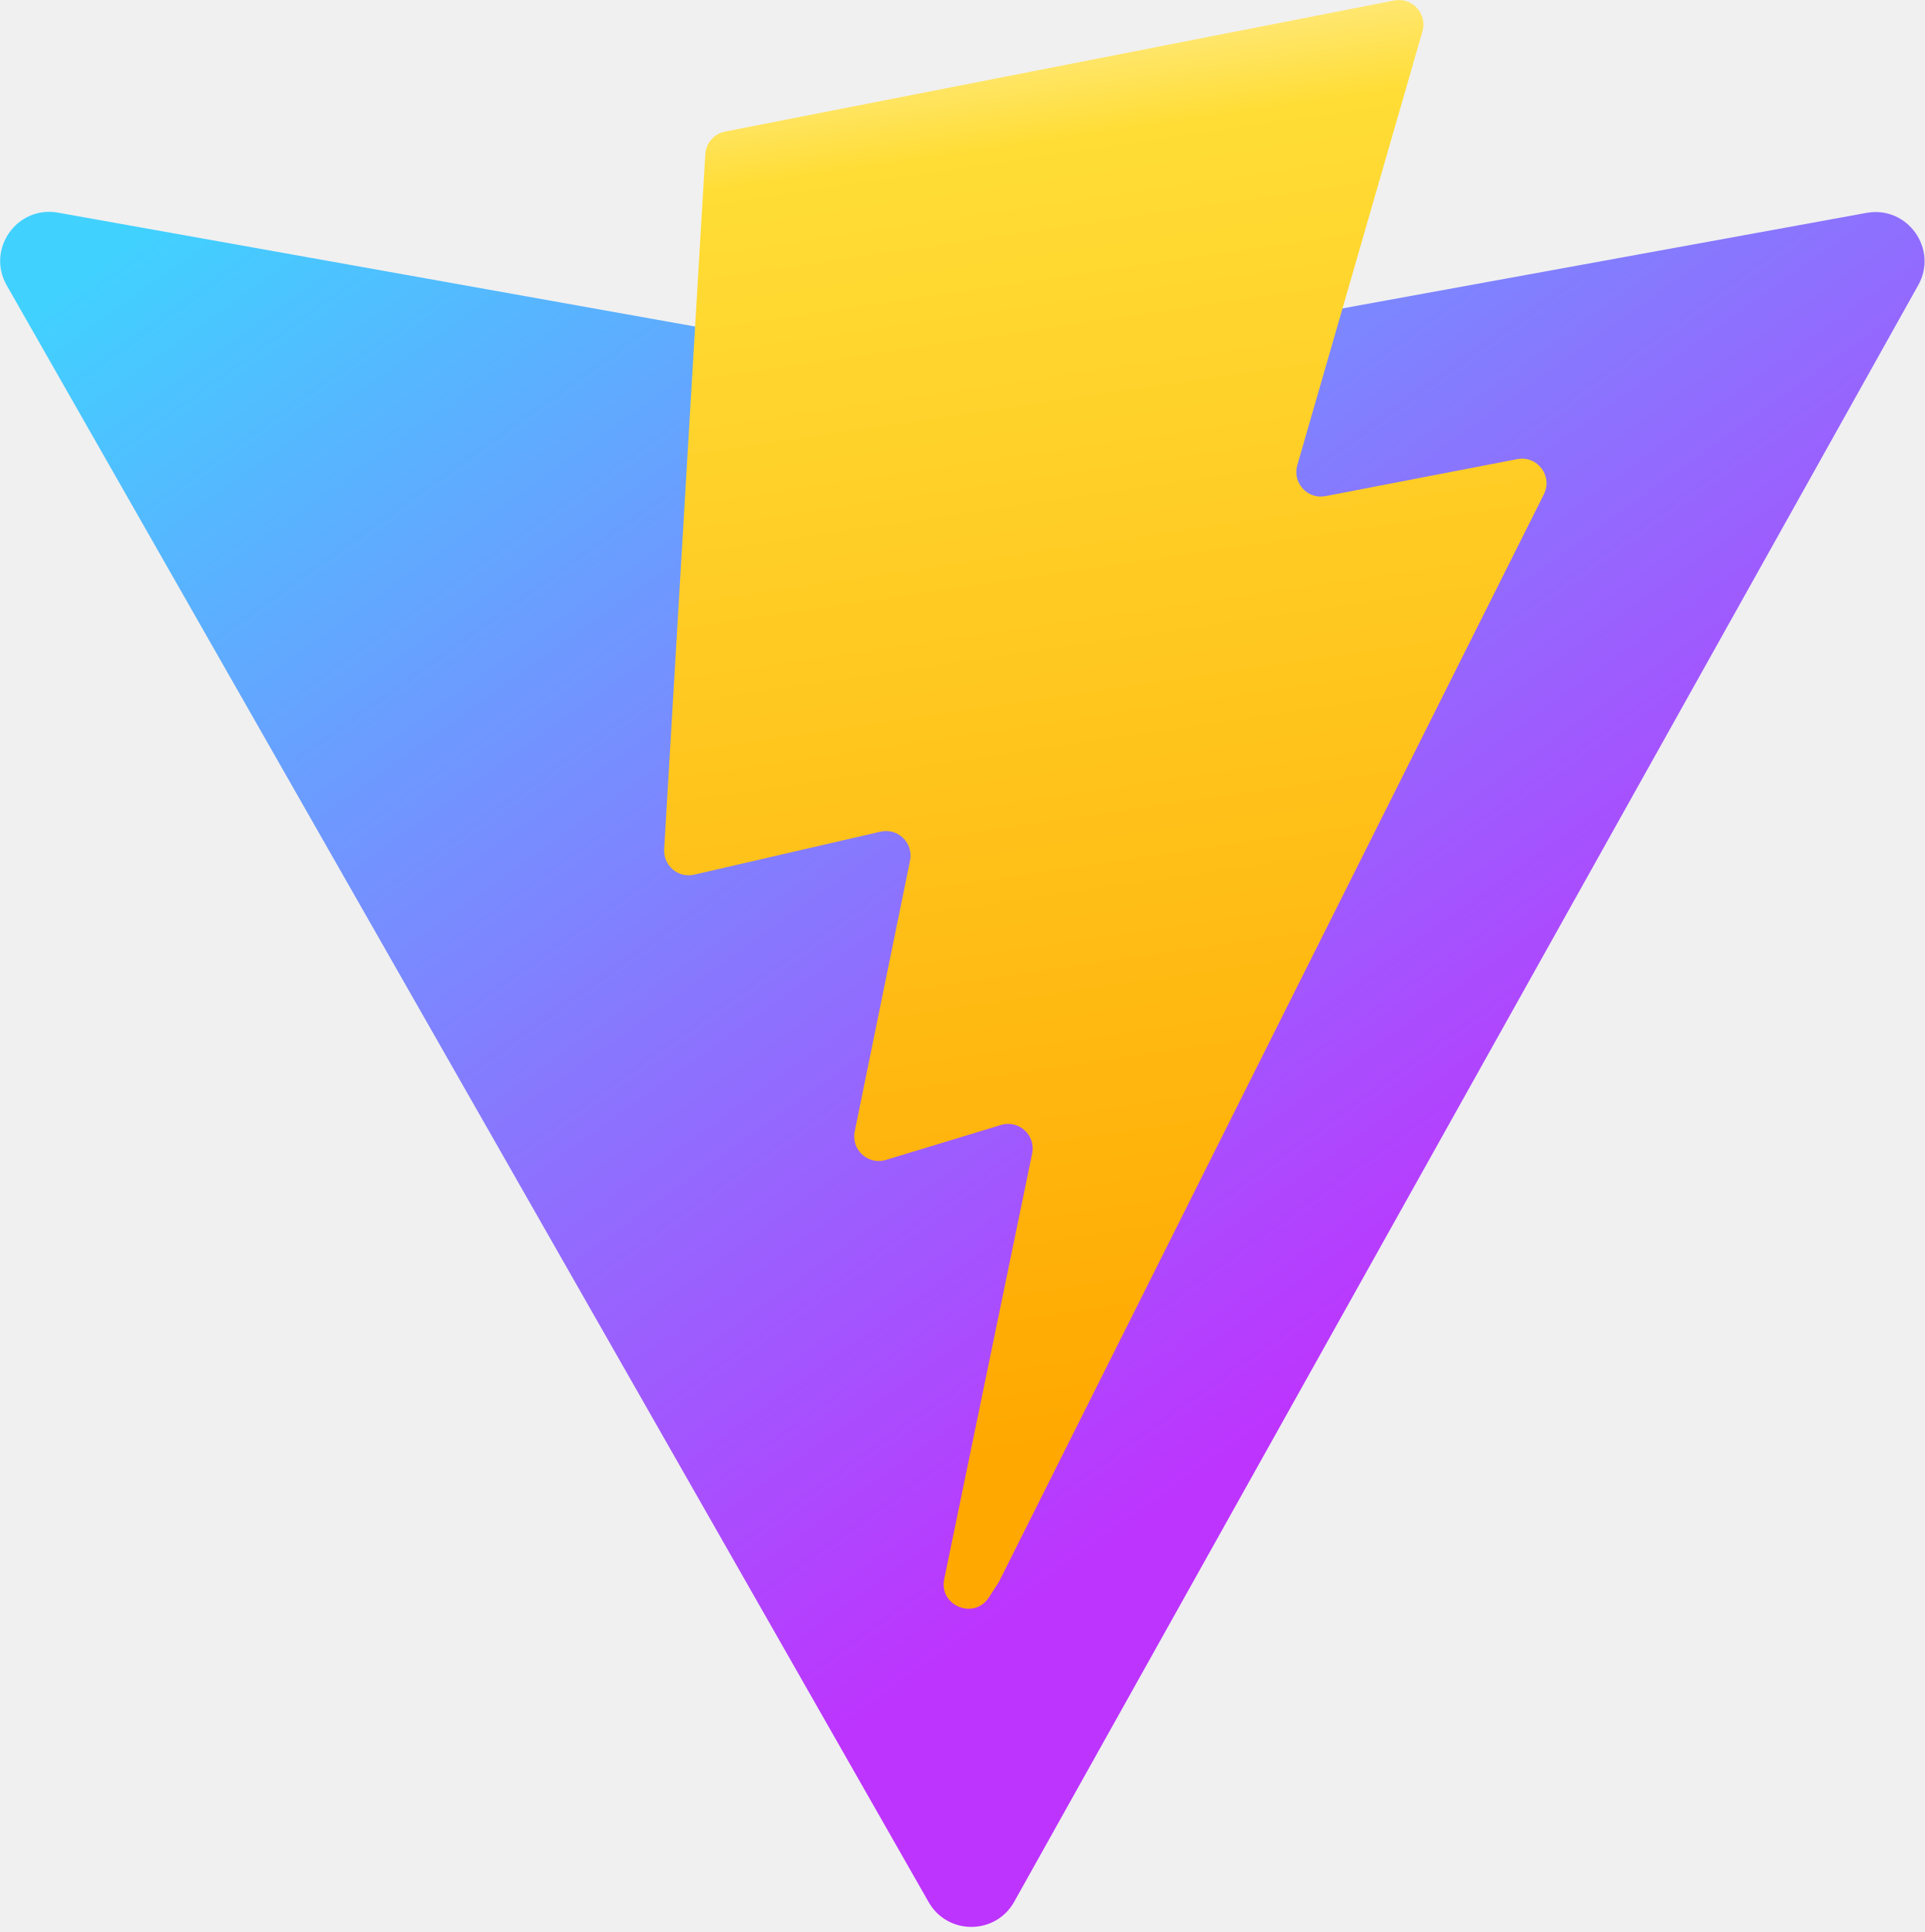
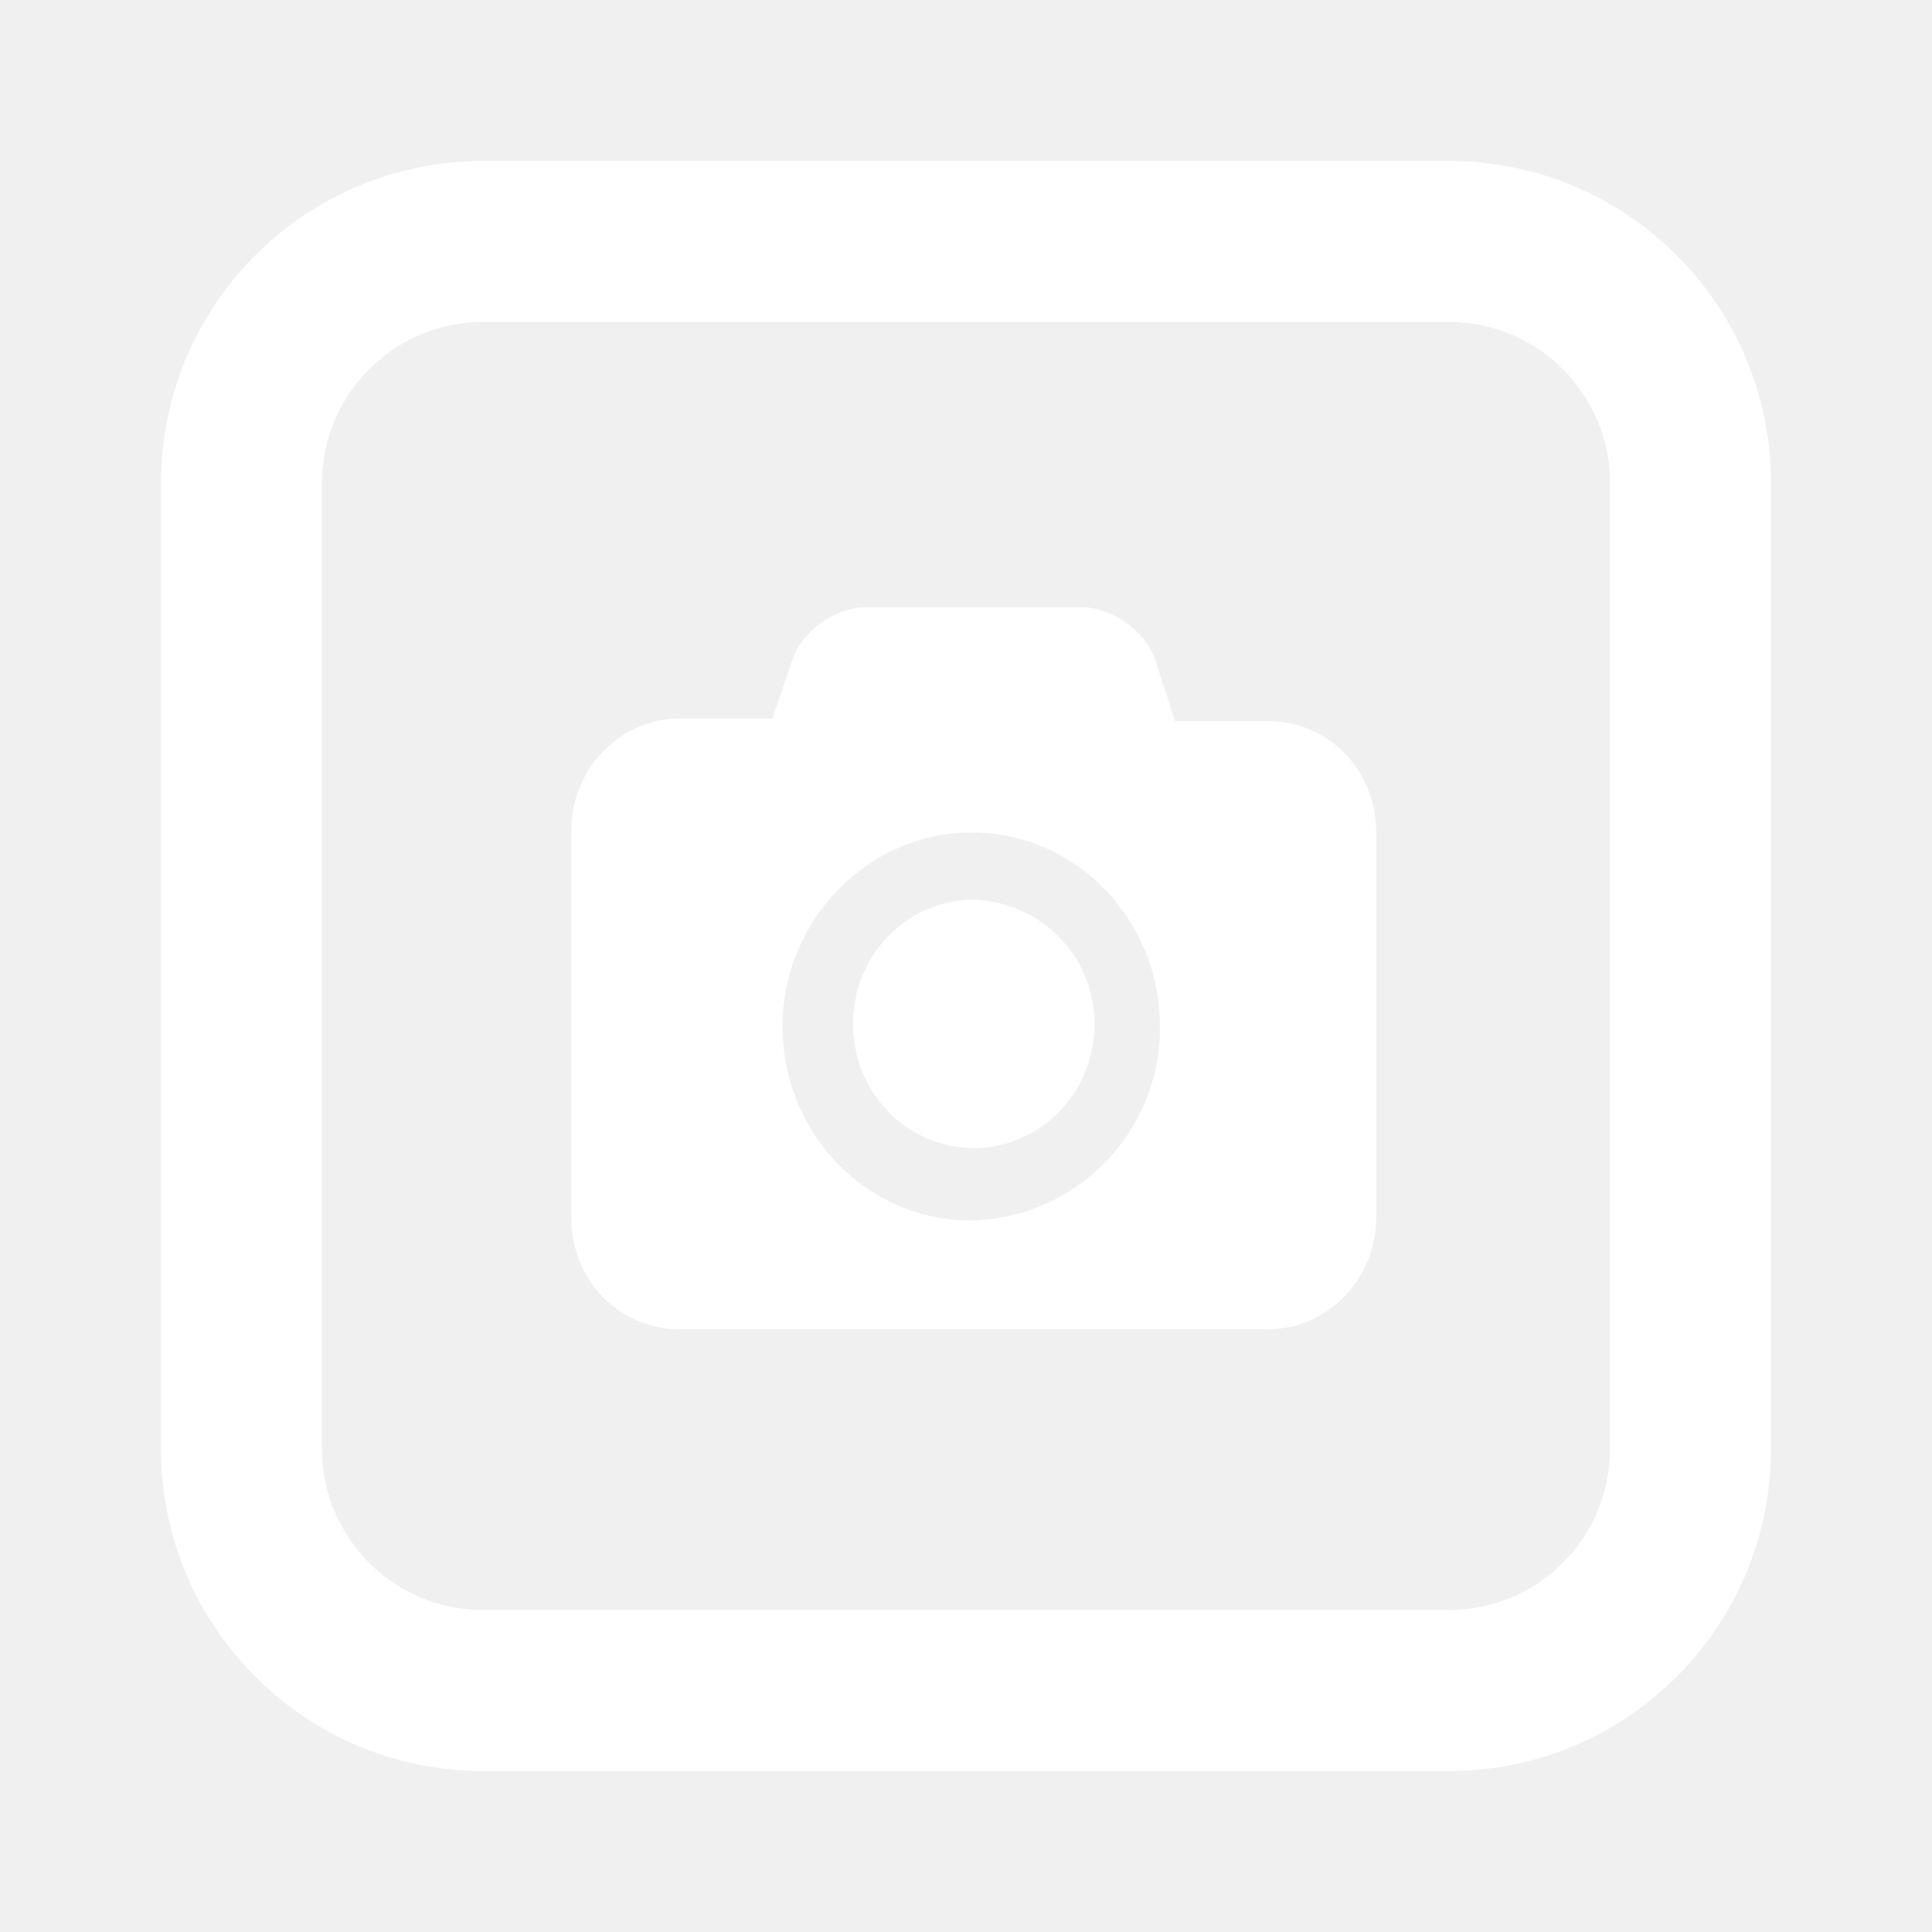
- <svg xmlns="http://www.w3.org/2000/svg" aria-hidden="true" role="img" class="iconify iconify--logos" width="31.88" height="32" preserveAspectRatio="xMidYMid meet" viewBox="0 0 256 257">
-   <defs>
-     <linearGradient id="IconifyId1813088fe1fbc01fb466" x1="-.828%" x2="57.636%" y1="7.652%" y2="78.411%">
-       <stop offset="0%" stop-color="#41D1FF" />
-       <stop offset="100%" stop-color="#BD34FE" />
-     </linearGradient>
-     <linearGradient id="IconifyId1813088fe1fbc01fb467" x1="43.376%" x2="50.316%" y1="2.242%" y2="89.03%">
-       <stop offset="0%" stop-color="#FFEA83" />
-       <stop offset="8.333%" stop-color="#FFDD35" />
-       <stop offset="100%" stop-color="#FFA800" />
-     </linearGradient>
-   </defs>
-   <path fill="url(#IconifyId1813088fe1fbc01fb466)" d="M255.153 37.938L134.897 252.976c-2.483 4.44-8.862 4.466-11.382.048L.875 37.958c-2.746-4.814 1.371-10.646 6.827-9.67l120.385 21.517a6.537 6.537 0 0 0 2.322-.004l117.867-21.483c5.438-.991 9.574 4.796 6.877 9.62Z" />
-   <path fill="url(#IconifyId1813088fe1fbc01fb467)" d="M185.432.063L96.44 17.501a3.268 3.268 0 0 0-2.634 3.014l-5.474 92.456a3.268 3.268 0 0 0 3.997 3.378l24.777-5.718c2.318-.535 4.413 1.507 3.936 3.838l-7.361 36.047c-.495 2.426 1.782 4.5 4.151 3.78l15.304-4.649c2.372-.72 4.652 1.36 4.15 3.788l-11.698 56.621c-.732 3.542 3.979 5.473 5.943 2.437l1.313-2.028l72.516-144.72c1.215-2.423-.88-5.186-3.54-4.672l-25.505 4.922c-2.396.462-4.435-1.77-3.759-4.114l16.646-57.705c.677-2.35-1.37-4.583-3.769-4.113Z" />
+ <svg xmlns="http://www.w3.org/2000/svg" fill="#ffffff" width="256px" height="256px" viewBox="-2 -2 24 24" preserveAspectRatio="xMinYMin" class="jam jam-unsplash-square">
+   <g id="SVGRepo_bgCarrier" stroke-width="0" />
+   <g id="SVGRepo_tracerCarrier" stroke-linecap="round" stroke-linejoin="round" />
+   <g id="SVGRepo_iconCarrier">
+     <path d="M11.596 10.72c0 .867-.687 1.542-1.5 1.542-.812 0-1.5-.675-1.5-1.543 0-.868.688-1.543 1.5-1.543.844.032 1.5.707 1.5 1.543zm3.5-2.38v4.79c0 .74-.593 1.382-1.343 1.382H6.44c-.75 0-1.344-.61-1.344-1.382V8.308c0-.739.594-1.382 1.344-1.382h1.156l.25-.739c.125-.354.532-.643.907-.643h2.687c.375 0 .781.29.906.643l.25.771h1.157c.75 0 1.343.611 1.343 1.383zm-2.687 2.411c0-1.318-1.031-2.41-2.344-2.41-1.281 0-2.344 1.092-2.344 2.41s1.032 2.411 2.344 2.411a2.395 2.395 0 0 0 2.344-2.41z" />
+     <path d="M4 2a2 2 0 0 0-2 2v12a2 2 0 0 0 2 2h12a2 2 0 0 0 2-2V4a2 2 0 0 0-2-2H4zm0-2h12a4 4 0 0 1 4 4v12a4 4 0 0 1-4 4H4a4 4 0 0 1-4-4V4a4 4 0 0 1 4-4z" />
+   </g>
</svg>
